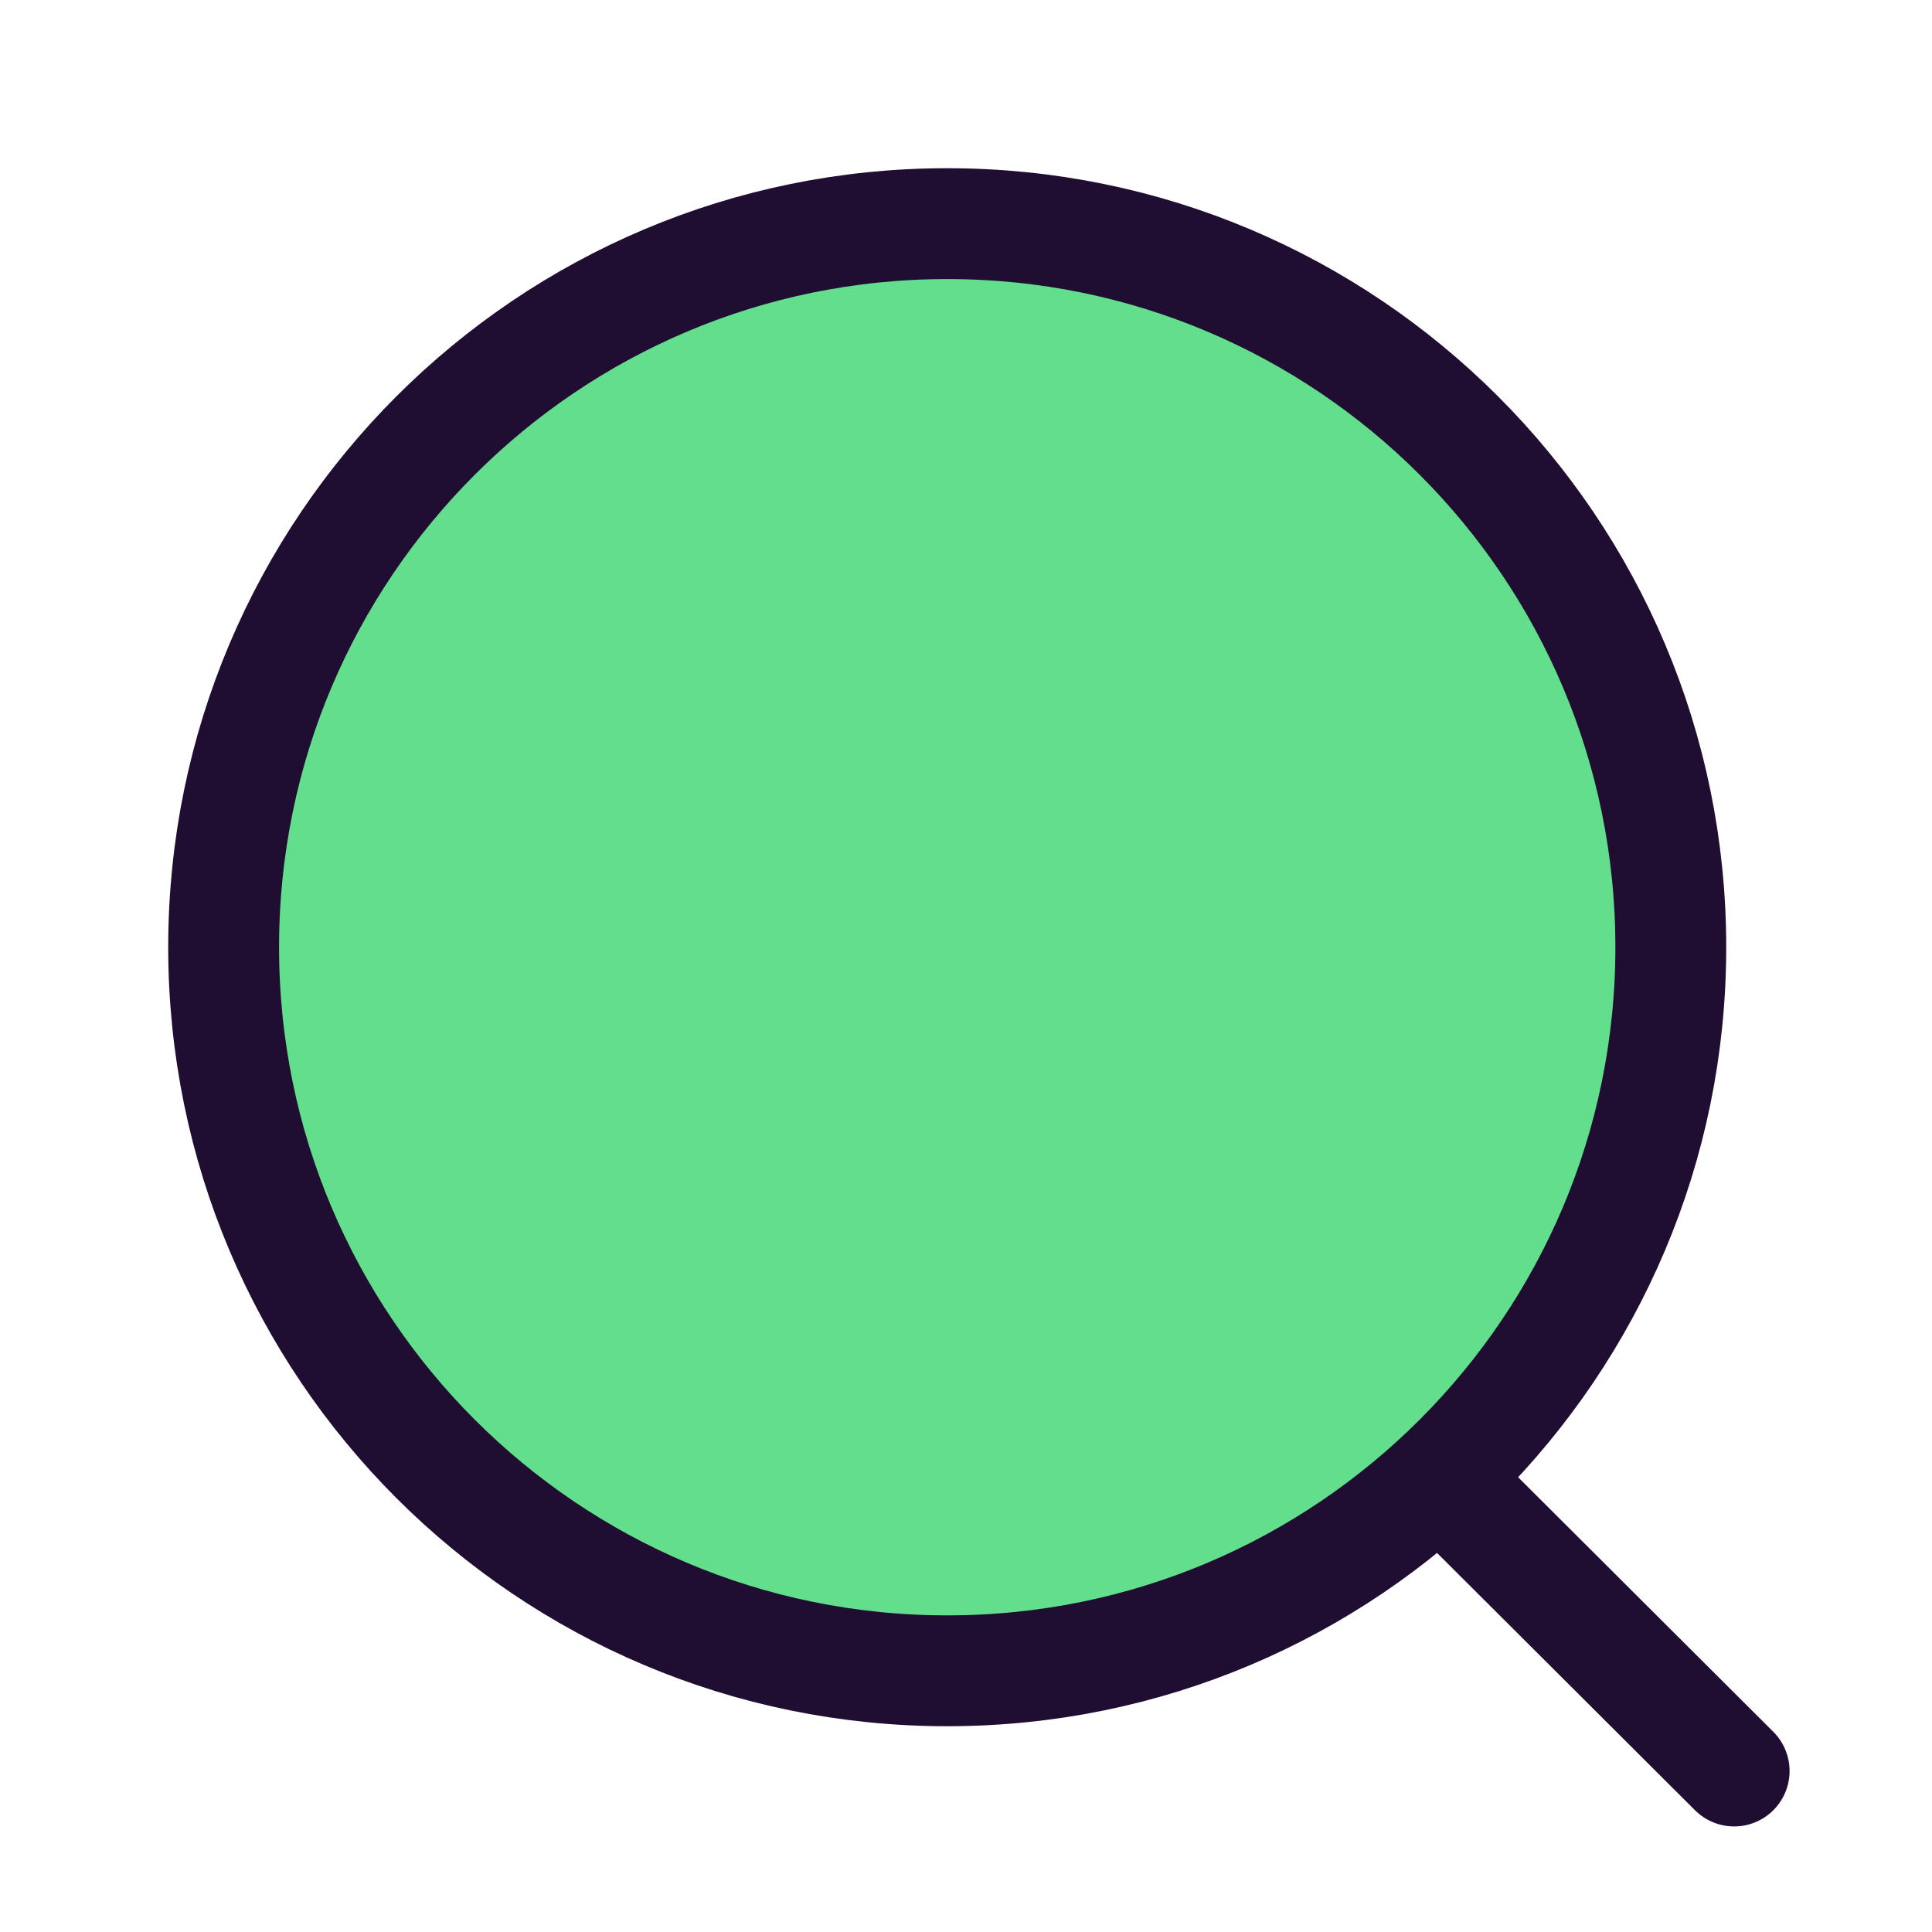
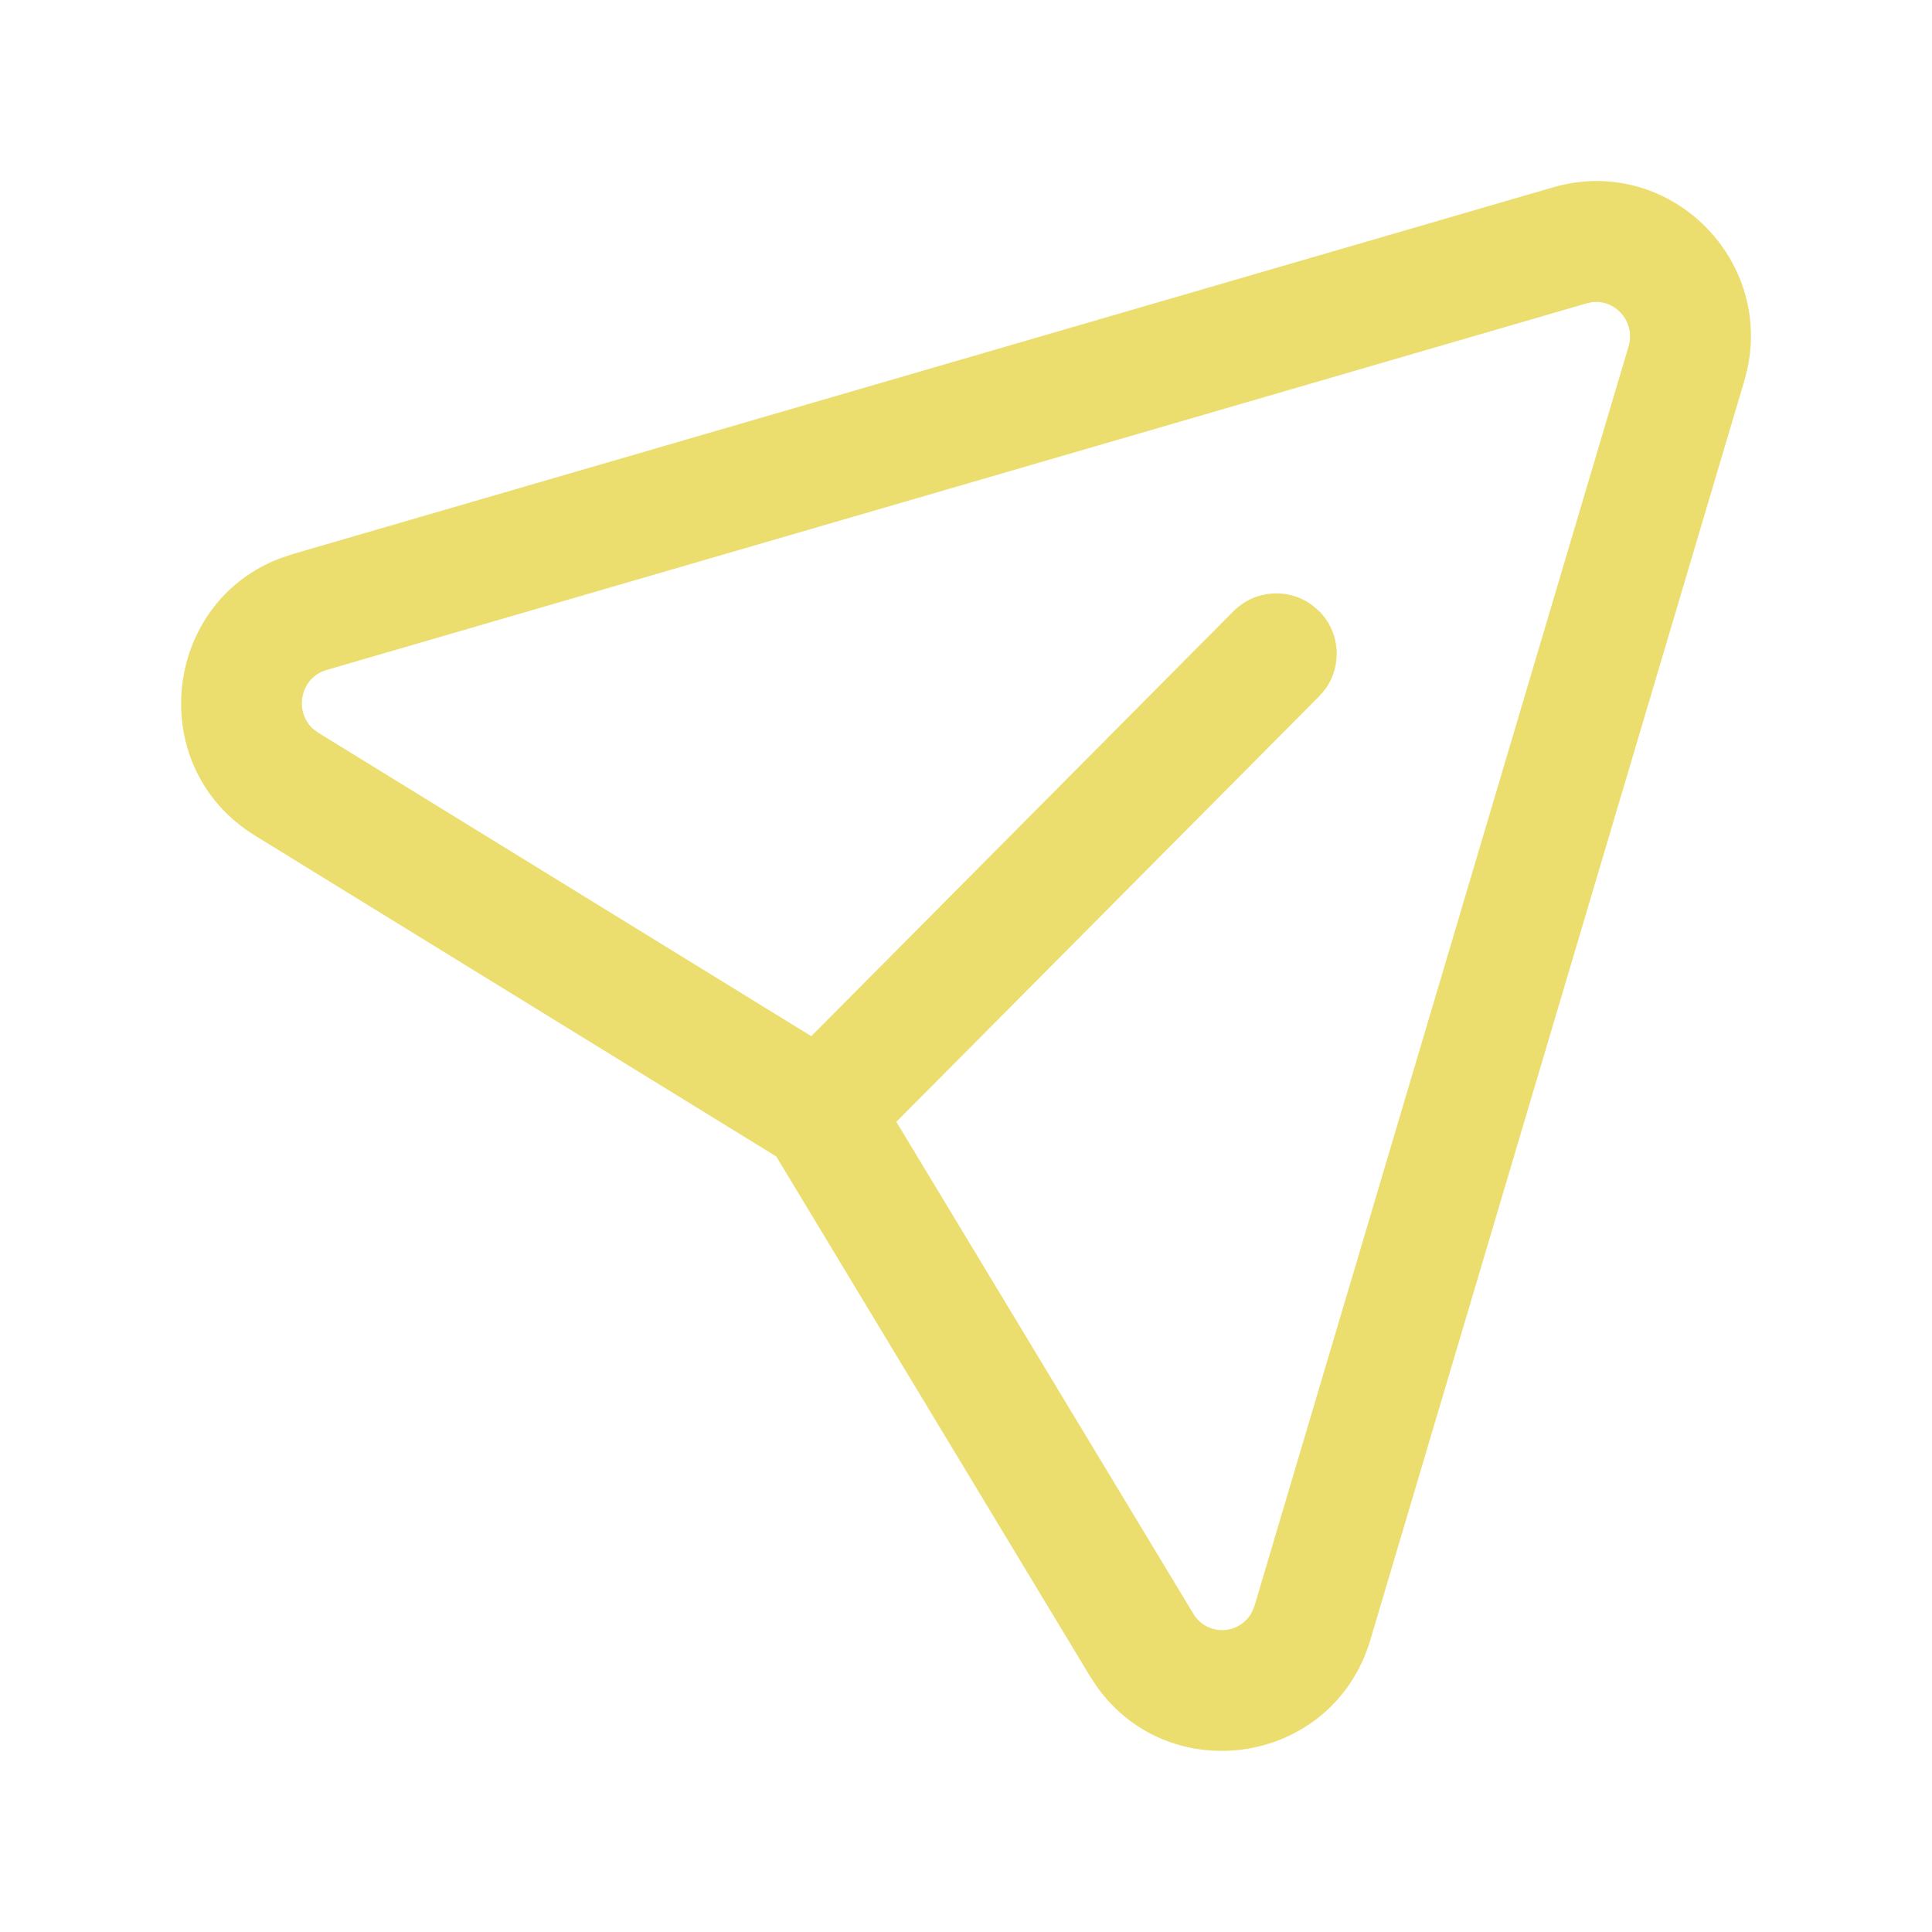
- <svg xmlns="http://www.w3.org/2000/svg" width="61" height="61" viewBox="0 0 61 61" fill="none">
-   <circle cx="29.907" cy="29.907" r="22.846" fill="#62DE8C" stroke="#200E32" stroke-width="3.5" stroke-linecap="round" stroke-linejoin="round" />
-   <path fill-rule="evenodd" clip-rule="evenodd" d="M45.797 46.983L54.753 55.917Z" fill="#62DE8C" />
-   <path d="M45.797 46.983L54.753 55.917" stroke="#200E32" stroke-width="3.5" stroke-linecap="round" stroke-linejoin="round" />
+ <svg xmlns="http://www.w3.org/2000/svg" width="62" height="62" viewBox="0 0 62 62" fill="none">
+   <path fill-rule="evenodd" clip-rule="evenodd" d="M56.07 11.861C56.875 8.23 53.498 4.953 49.842 6.011L9.396 17.78L9.006 17.91C5.209 19.339 4.627 24.626 8.183 26.815L24.911 37.112L34.975 53.785L35.201 54.129C37.56 57.435 42.785 56.634 43.976 52.627L55.976 12.225L56.07 11.861ZM51.11 9.695C51.856 9.615 52.494 10.341 52.261 11.12L40.261 51.524L40.182 51.722C39.807 52.459 38.746 52.534 38.293 51.783L28.765 36.001L42.334 22.345L42.521 22.127C43.081 21.366 43.015 20.29 42.325 19.605L42.107 19.418C41.347 18.858 40.271 18.924 39.585 19.614L26.035 33.252L10.214 23.515L10.043 23.387C9.429 22.827 9.635 21.746 10.477 21.501L50.922 9.733L51.11 9.695Z" fill="#EBDE6E" />
</svg>
